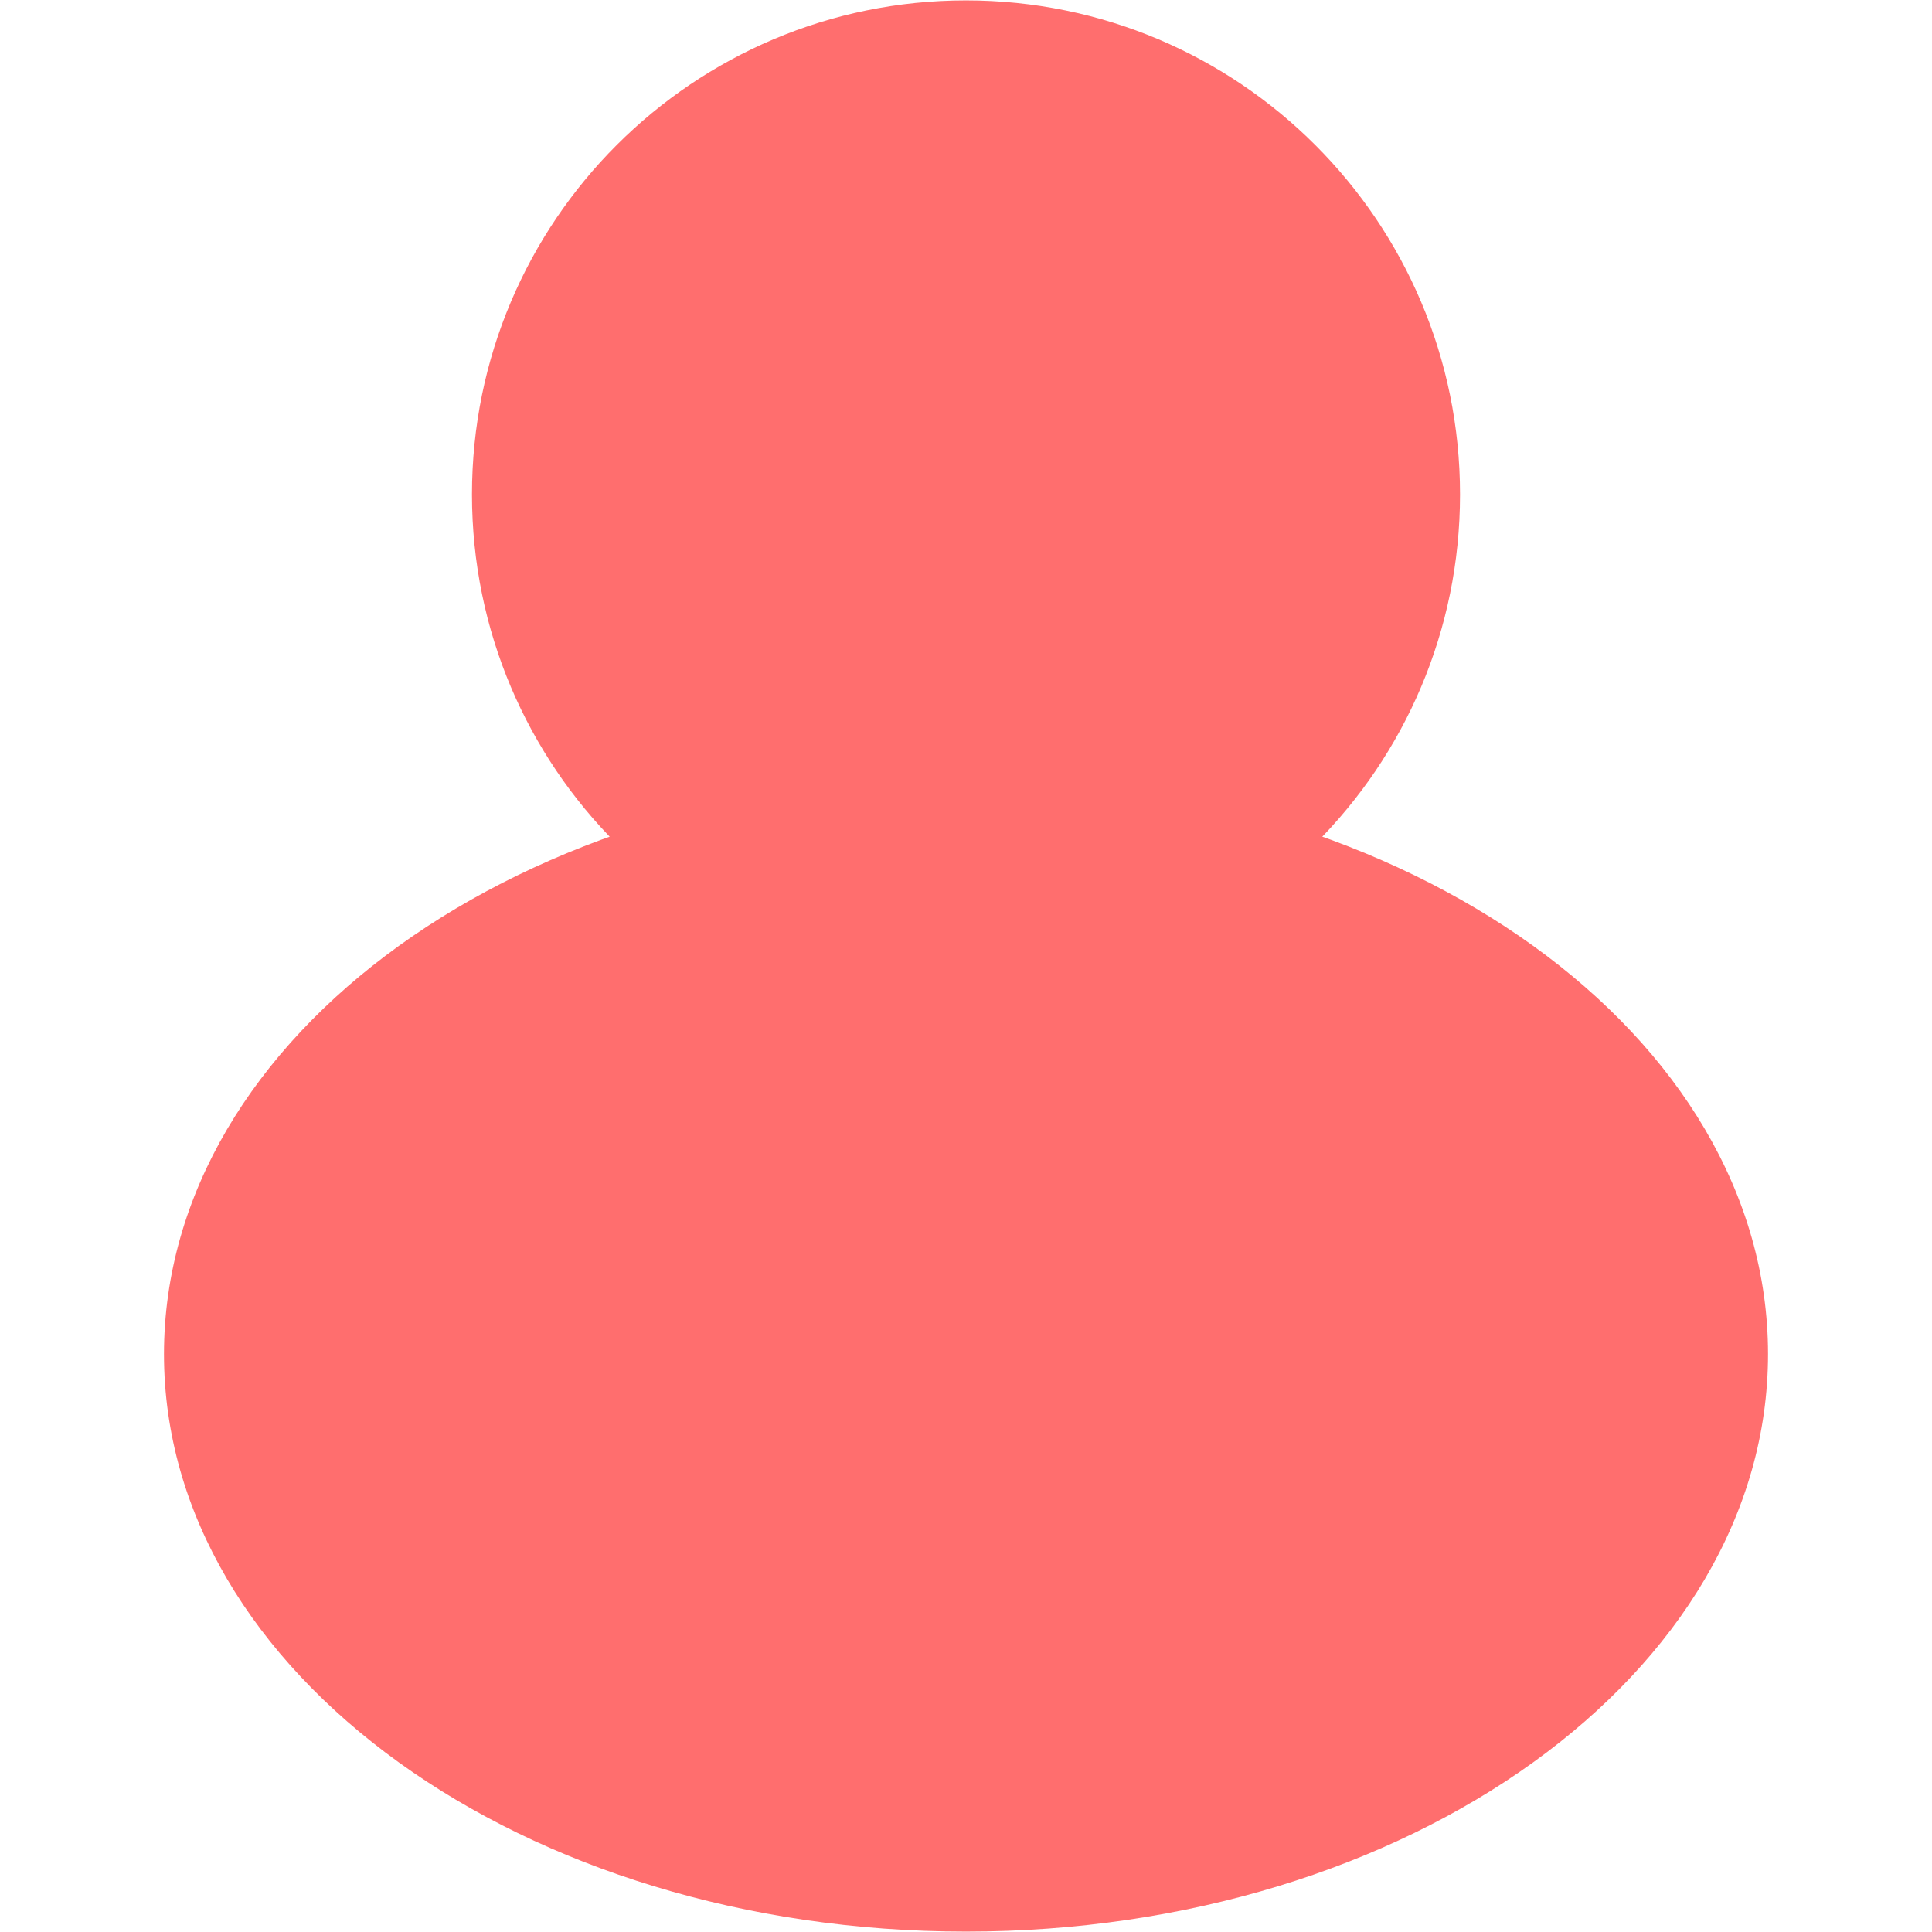
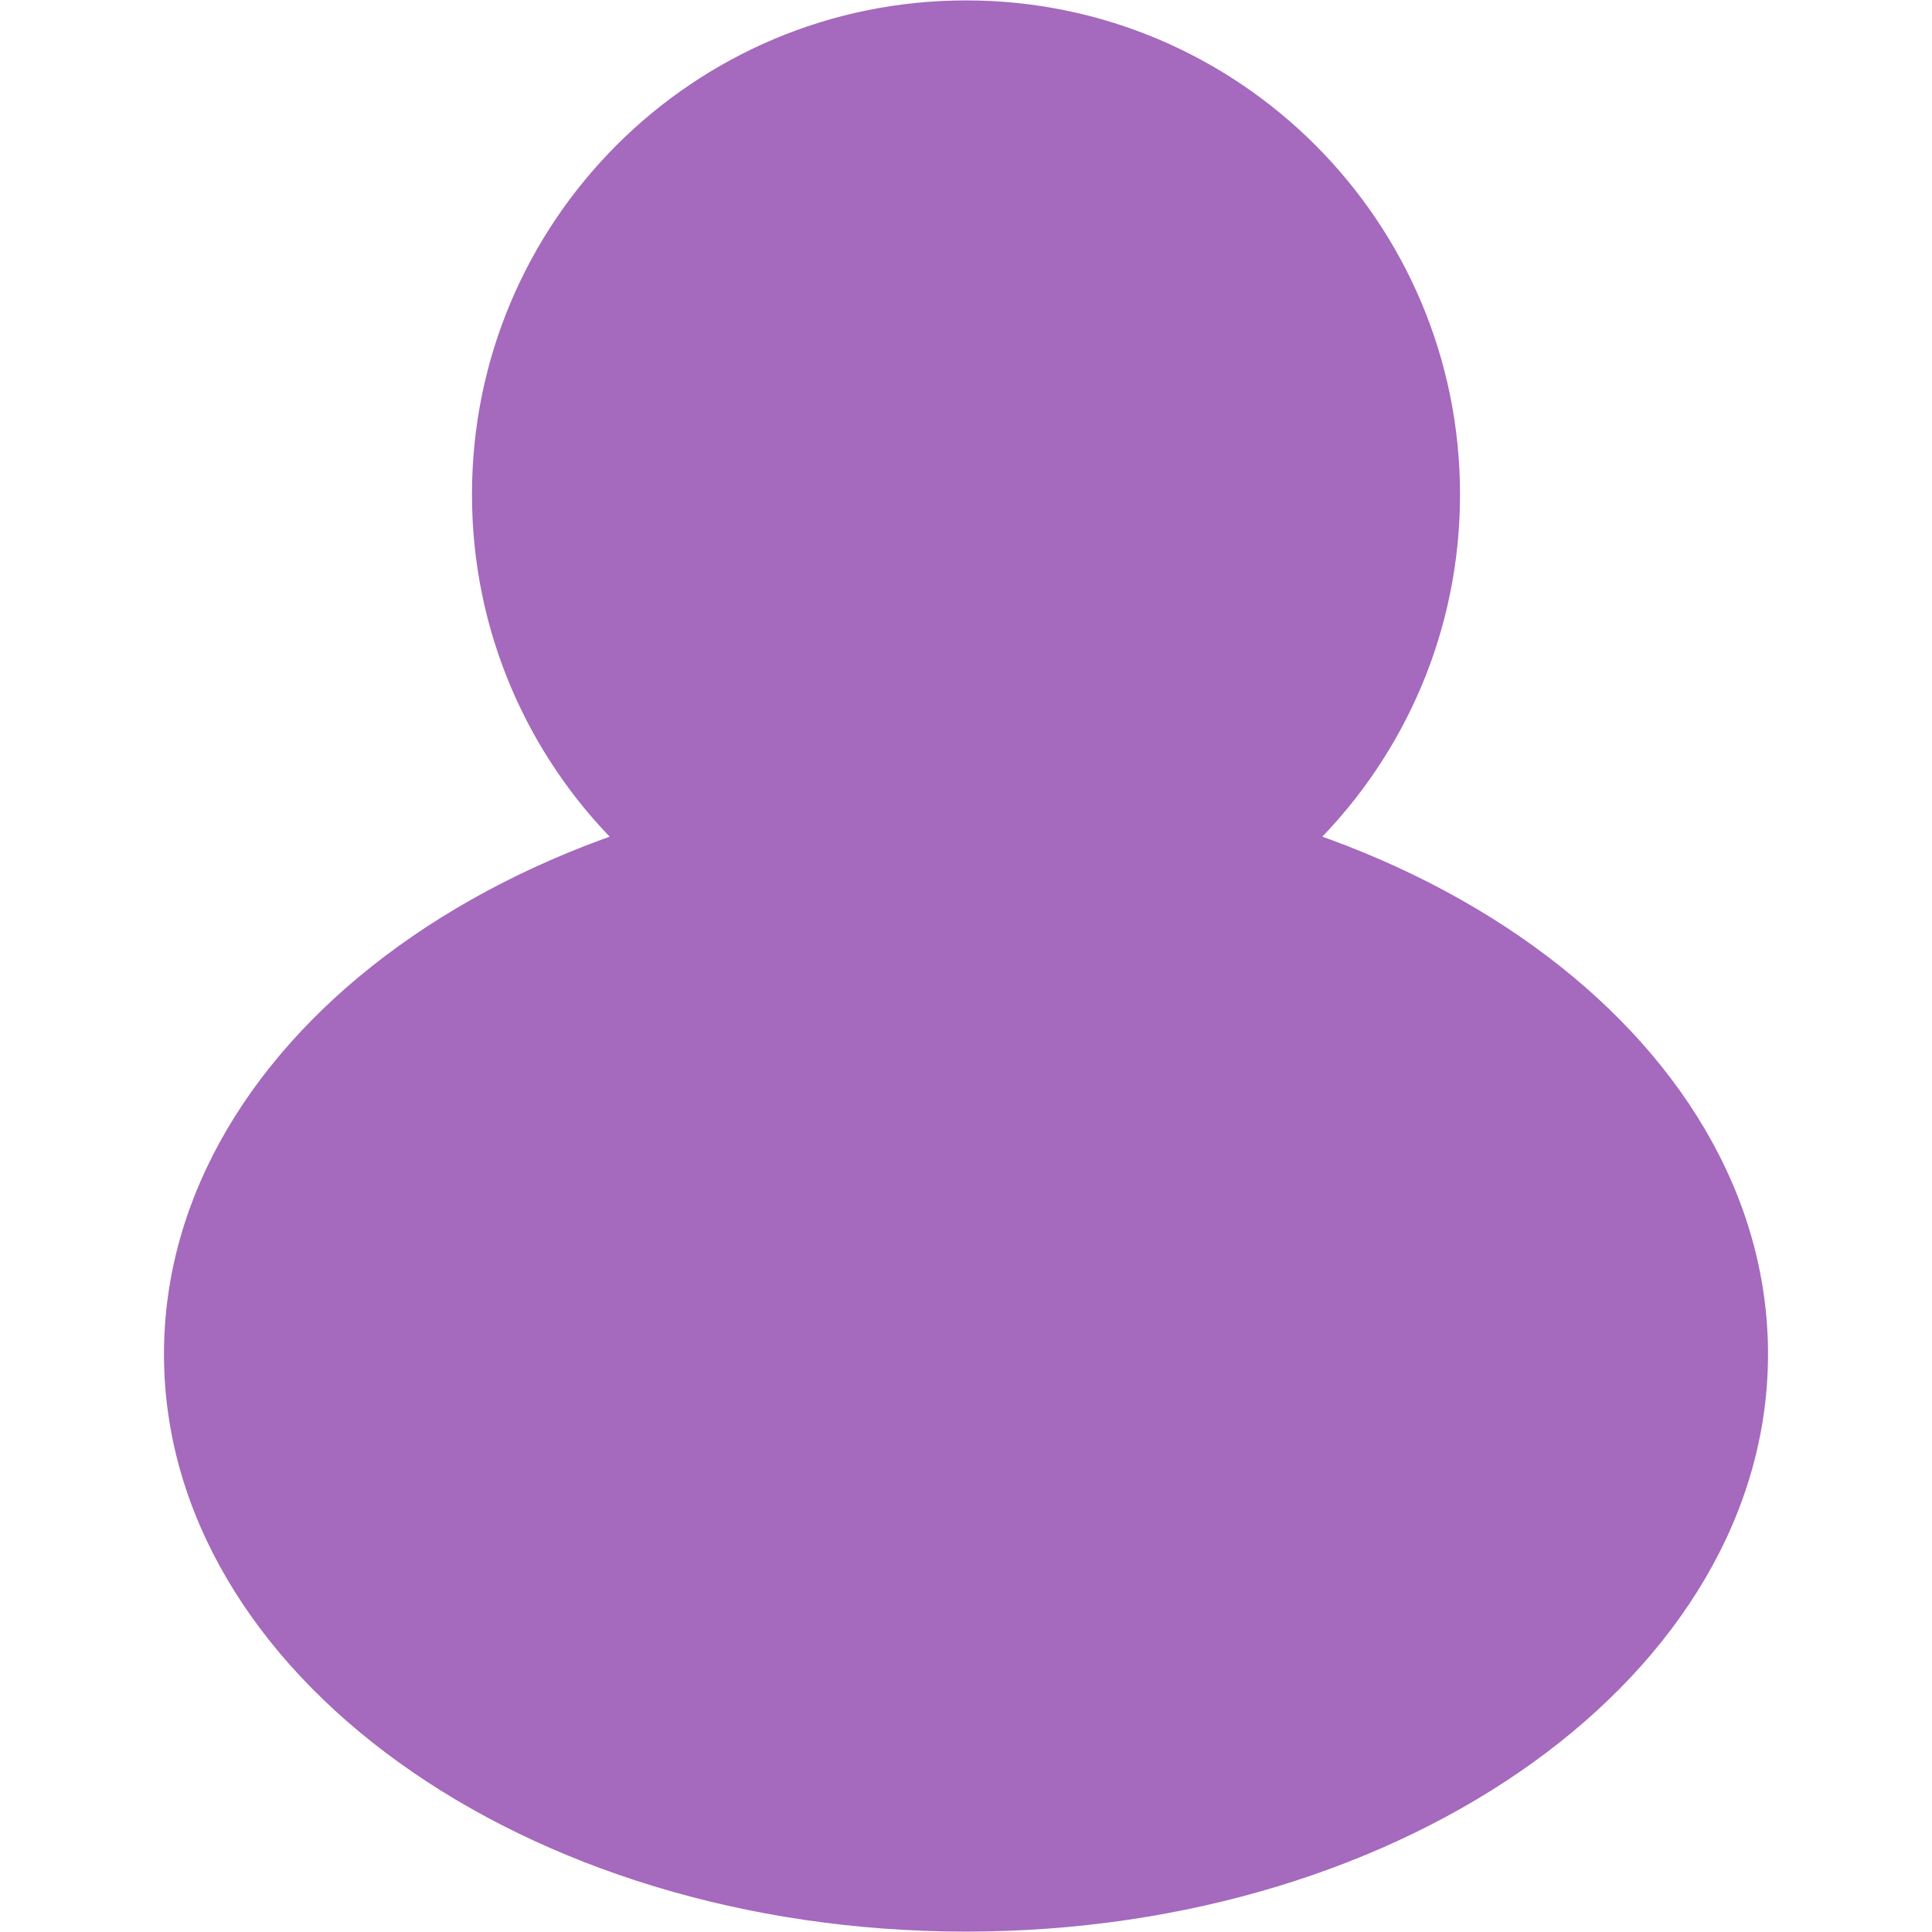
<svg xmlns="http://www.w3.org/2000/svg" version="1.1" id="Layer_1" x="0px" y="0px" width="24px" height="24px" viewBox="0 0 24 24" enable-background="new 0 0 24 24" xml:space="preserve">
-   <path opacity="0.75" fill="#FF3E3E" d="M12,0.005c3.39,0,6.137,2.748,6.137,6.137S15.39,12.28,12,12.28S5.863,9.532,5.863,6.142  S8.61,0.005,12,0.005z M12,9.648c5.502,0,9.963,3.212,9.963,7.173S17.502,23.995,12,23.995s-9.963-3.212-9.963-7.173  S6.498,9.648,12,9.648z" />
+   <path opacity="0.9" fill="#9B59B6" d="M12,0.005c3.39,0,6.137,2.748,6.137,6.137S15.39,12.28,12,12.28S5.863,9.532,5.863,6.142  S8.61,0.005,12,0.005z M12,9.648c5.502,0,9.963,3.212,9.963,7.173S17.502,23.995,12,23.995s-9.963-3.212-9.963-7.173  S6.498,9.648,12,9.648z" />
</svg>
